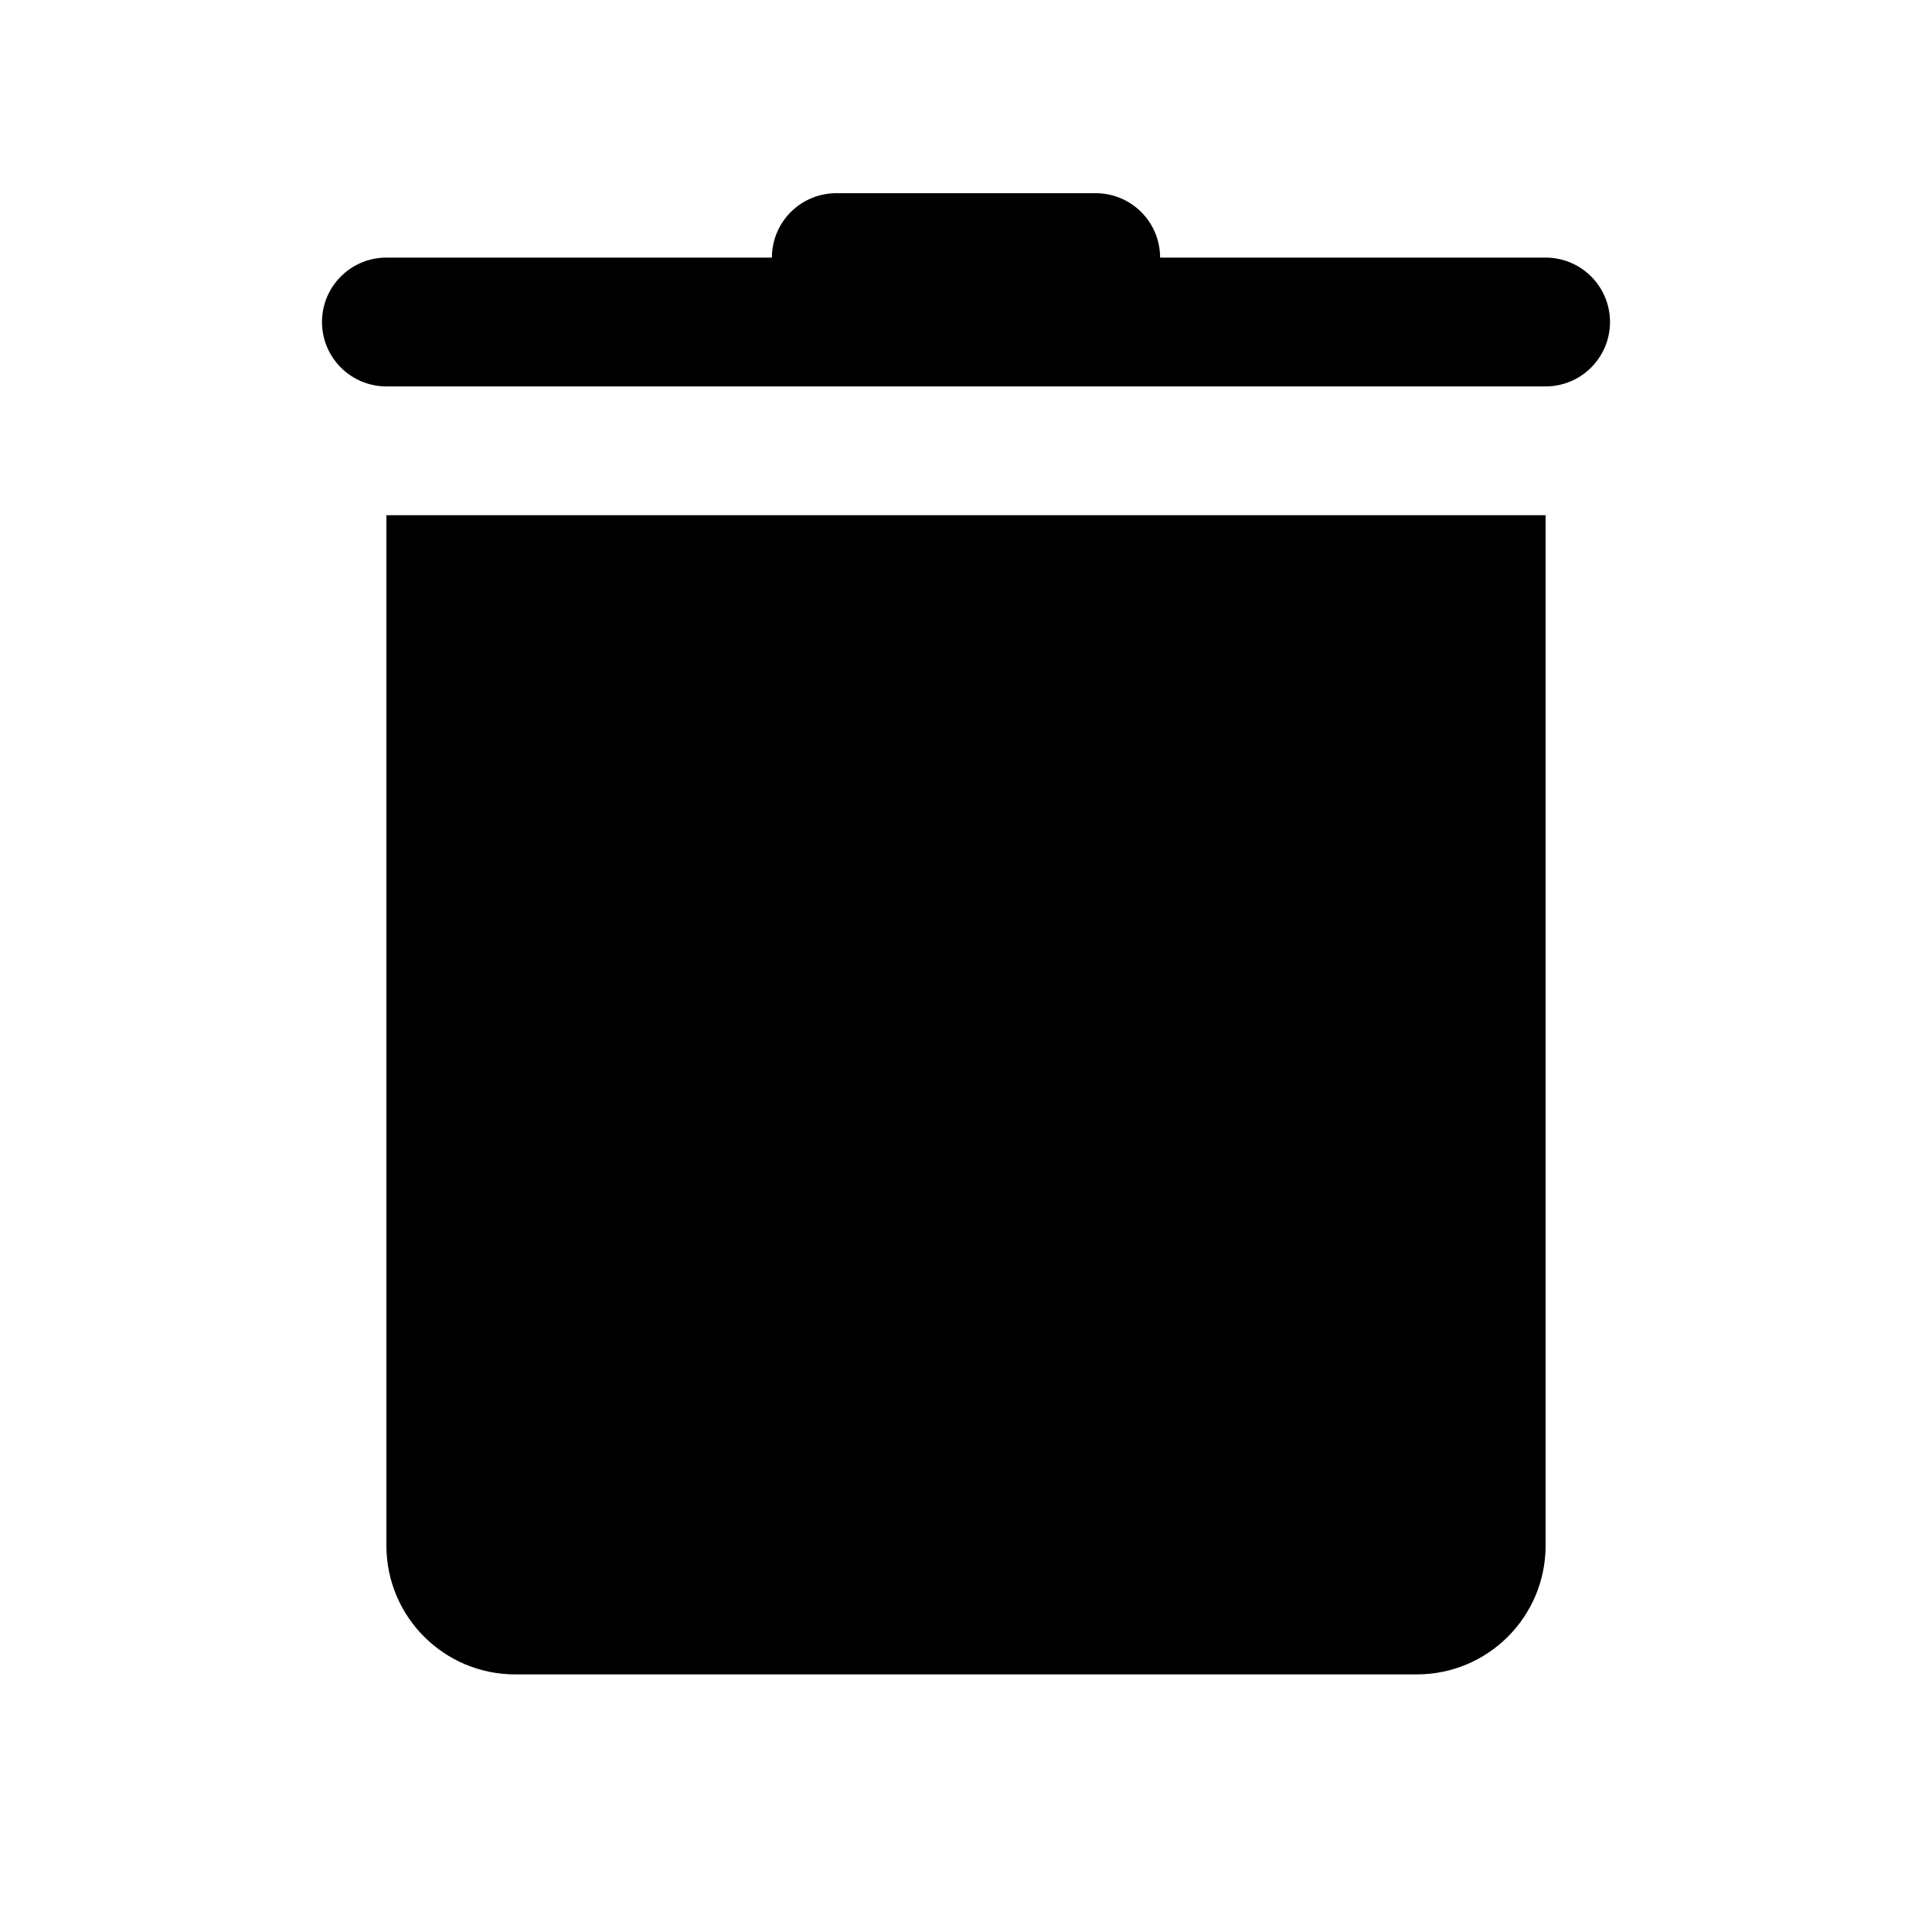
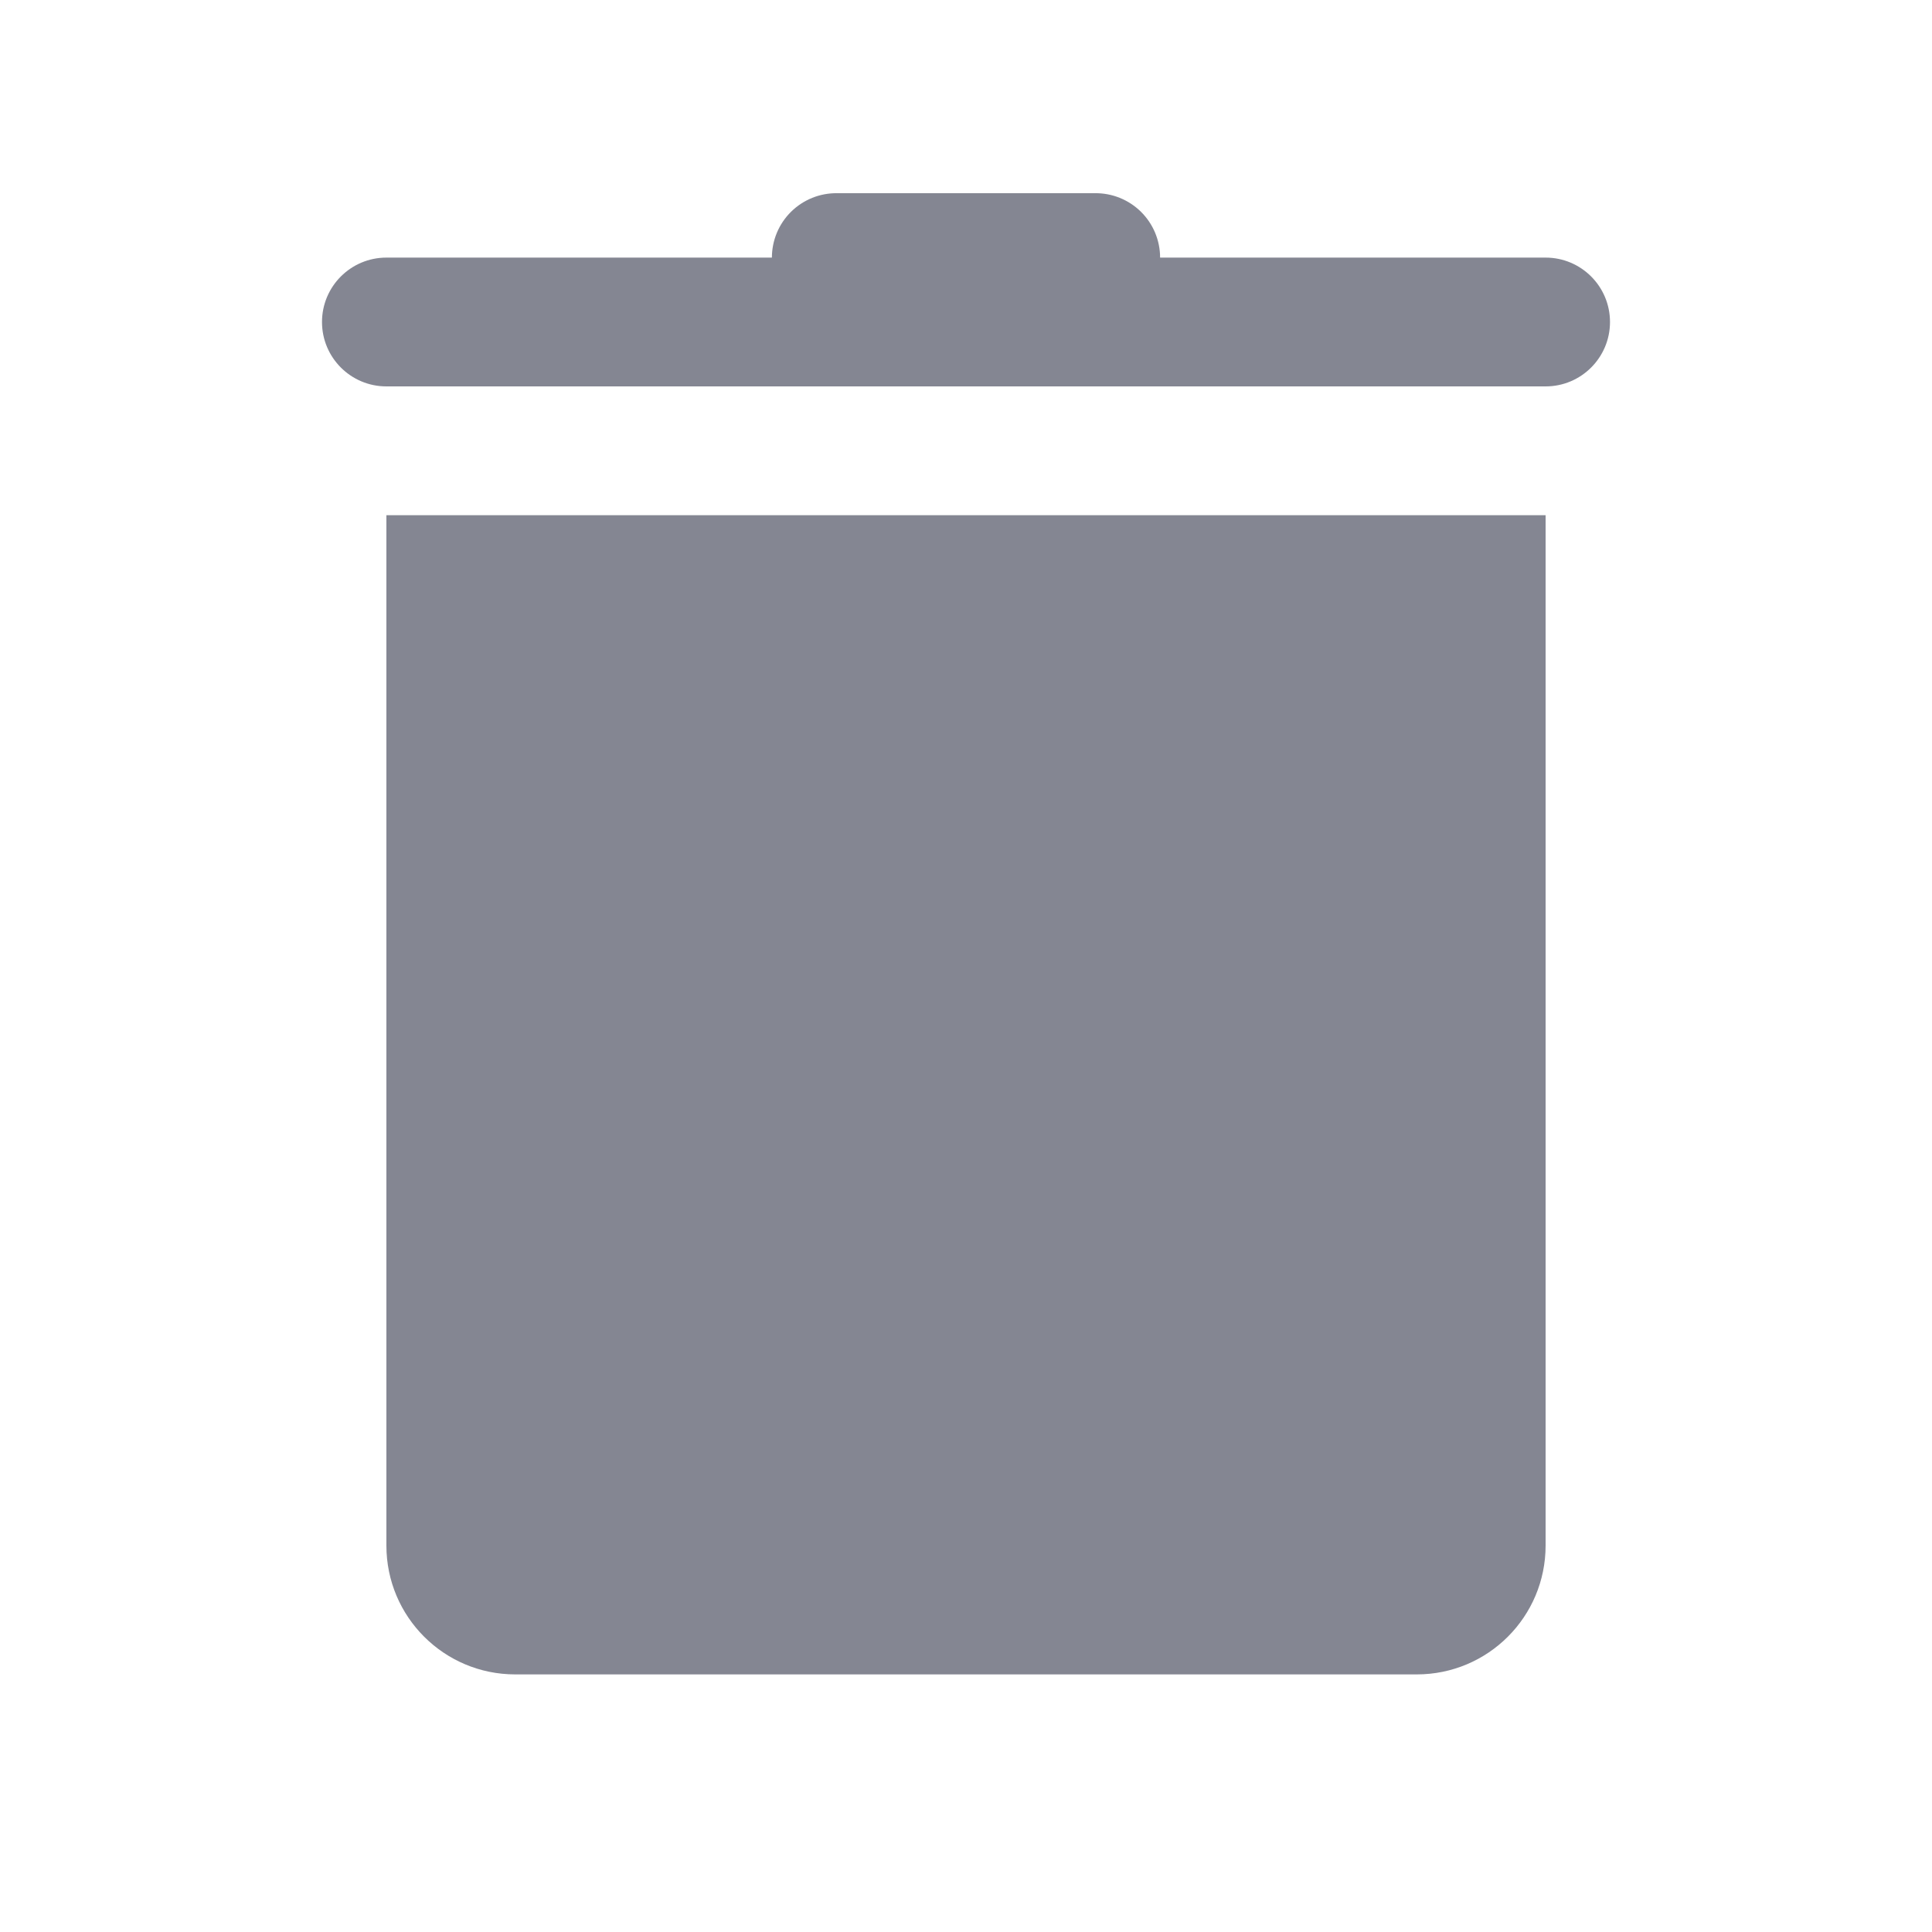
- <svg xmlns="http://www.w3.org/2000/svg" viewBox="0 0 30 30" width="30px" height="30px">
+ <svg xmlns="http://www.w3.org/2000/svg" fill="#848692" viewBox="0 0 30 30" width="30px" height="30px">
  <path d="M 13 3 A 1 1 0 0 0 11.986 4 L 6 4 A 1 1 0 1 0 6 6 L 24 6 A 1 1 0 1 0 24 4 L 18.014 4 A 1 1 0 0 0 17 3 L 13 3 z M 6 8 L 6 24 C 6 25.105 6.895 26 8 26 L 22 26 C 23.105 26 24 25.105 24 24 L 24 8 L 6 8 z" />
</svg>
